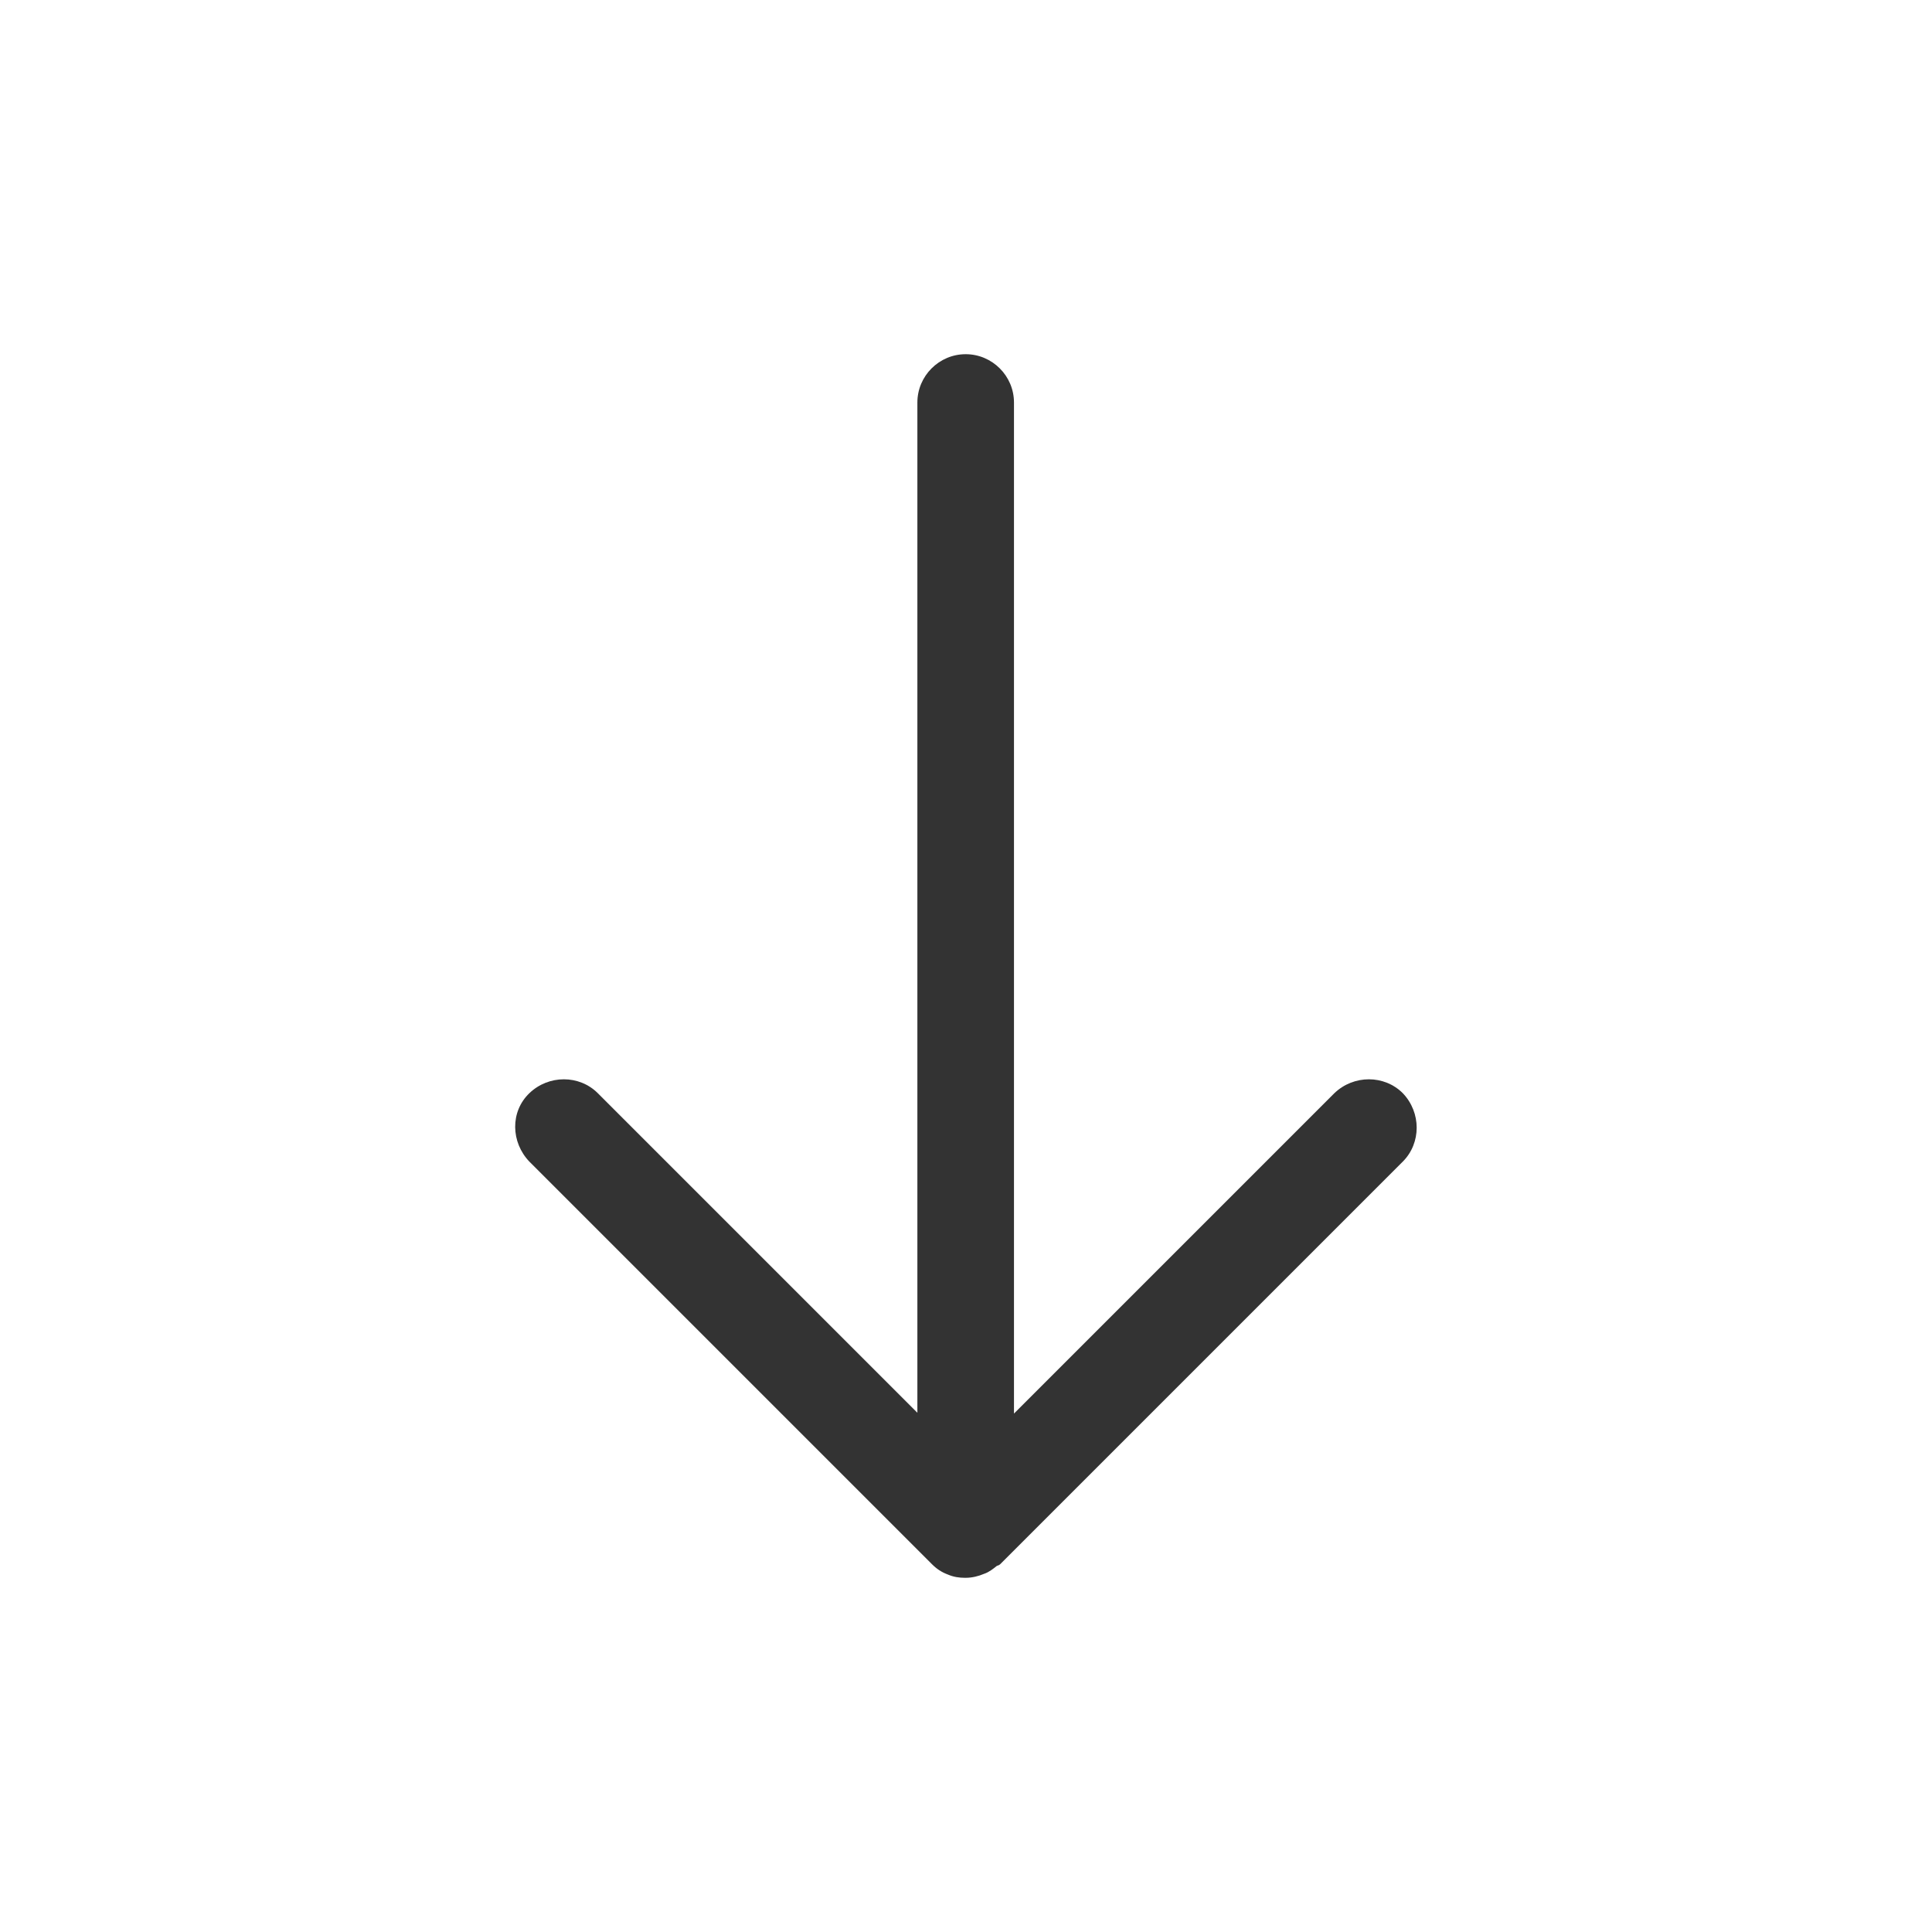
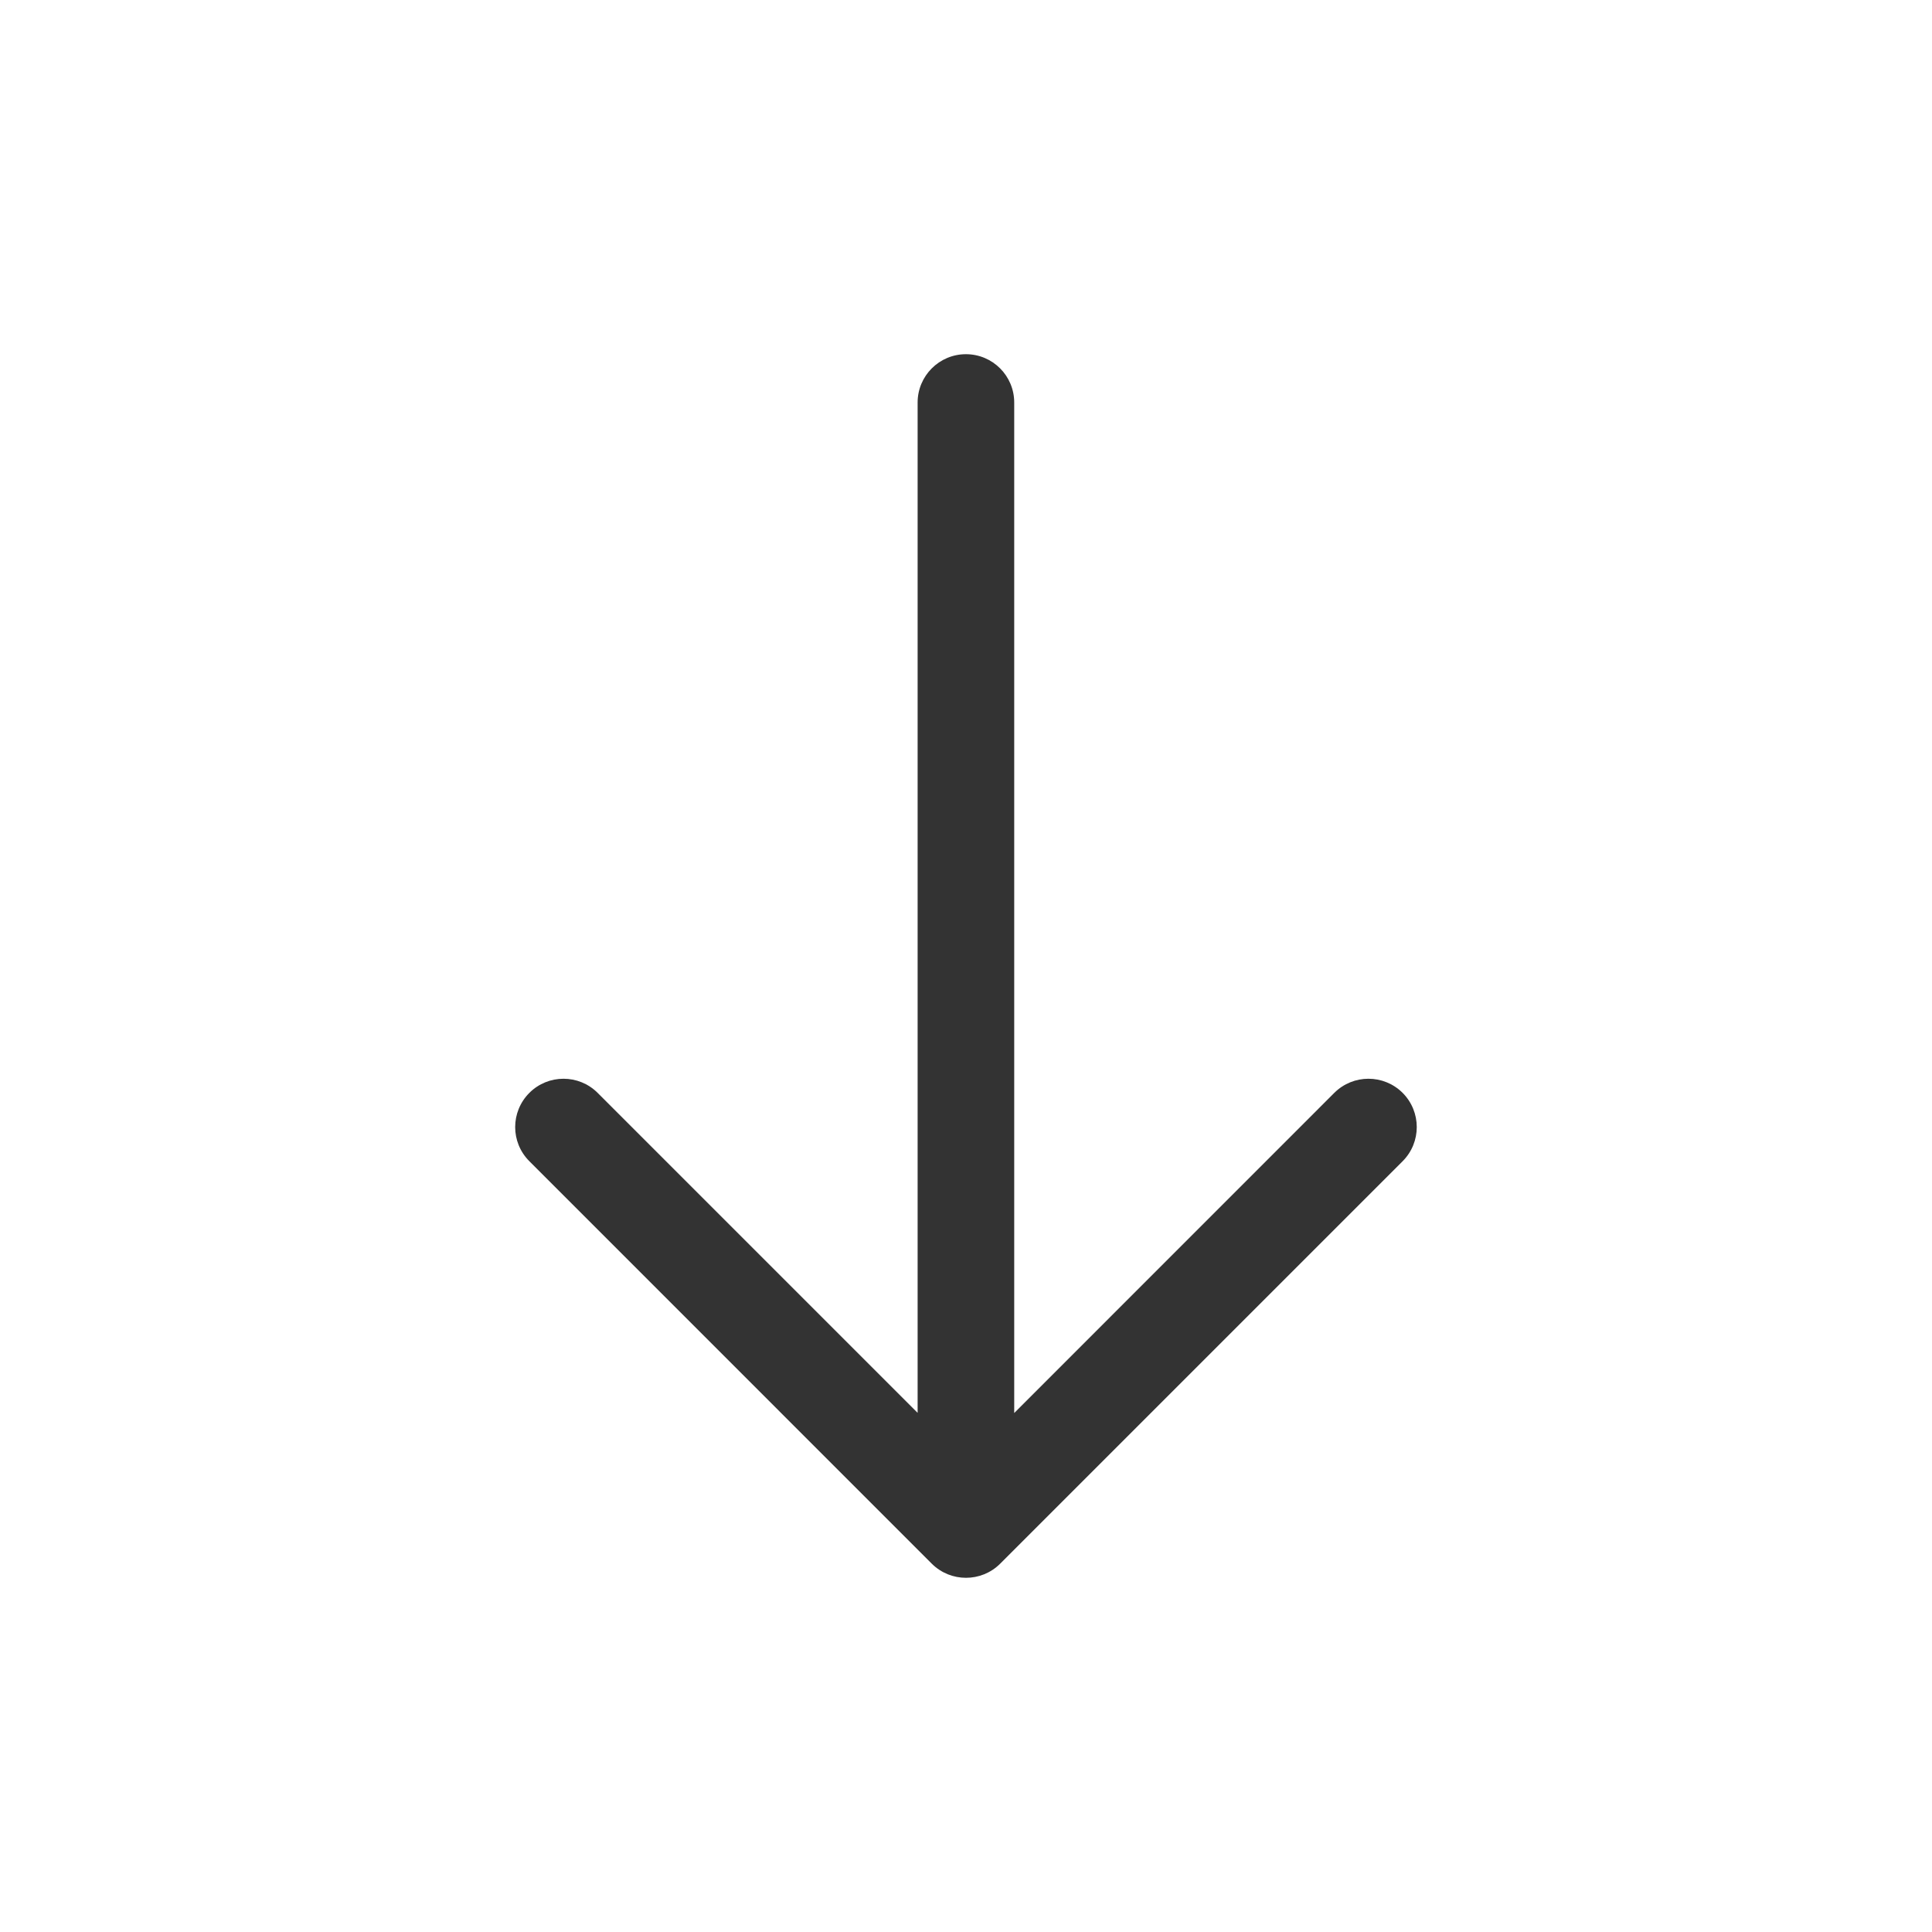
<svg xmlns="http://www.w3.org/2000/svg" width="24" height="24" viewBox="0 0 24 24" fill="none">
-   <path fill-rule="evenodd" clip-rule="evenodd" d="M17.426 13.58C17.196 13.35 16.816 13.35 16.576 13.58L12.596 17.56V5C12.596 4.67 12.326 4.4 11.996 4.4C11.666 4.4 11.396 4.67 11.396 5V17.55L7.426 13.58C7.196 13.35 6.816 13.35 6.576 13.58C6.336 13.81 6.346 14.19 6.576 14.43L11.576 19.43C11.636 19.49 11.696 19.53 11.776 19.56C11.846 19.59 11.916 19.6 11.986 19.6C11.986 19.6 11.986 19.6 11.996 19.6C12.076 19.6 12.156 19.58 12.226 19.55C12.286 19.53 12.336 19.49 12.386 19.45C12.396 19.45 12.416 19.44 12.426 19.43L17.426 14.43C17.656 14.2 17.656 13.82 17.426 13.58Z" fill="#333333" />
+   <path d="M11.999 4.4C12.331 4.4 12.599 4.669 12.599 5L12.599 17.553L16.575 13.576C16.81 13.342 17.189 13.342 17.424 13.576C17.658 13.811 17.658 14.191 17.424 14.425L12.424 19.425C12.307 19.542 12.153 19.6 12 19.6C11.846 19.6 11.693 19.542 11.575 19.425L6.576 14.425C6.341 14.191 6.341 13.811 6.576 13.576C6.81 13.342 7.19 13.342 7.424 13.576L11.399 17.551L11.399 5C11.399 4.669 11.668 4.4 11.999 4.4Z" fill="#333333" />
</svg>
